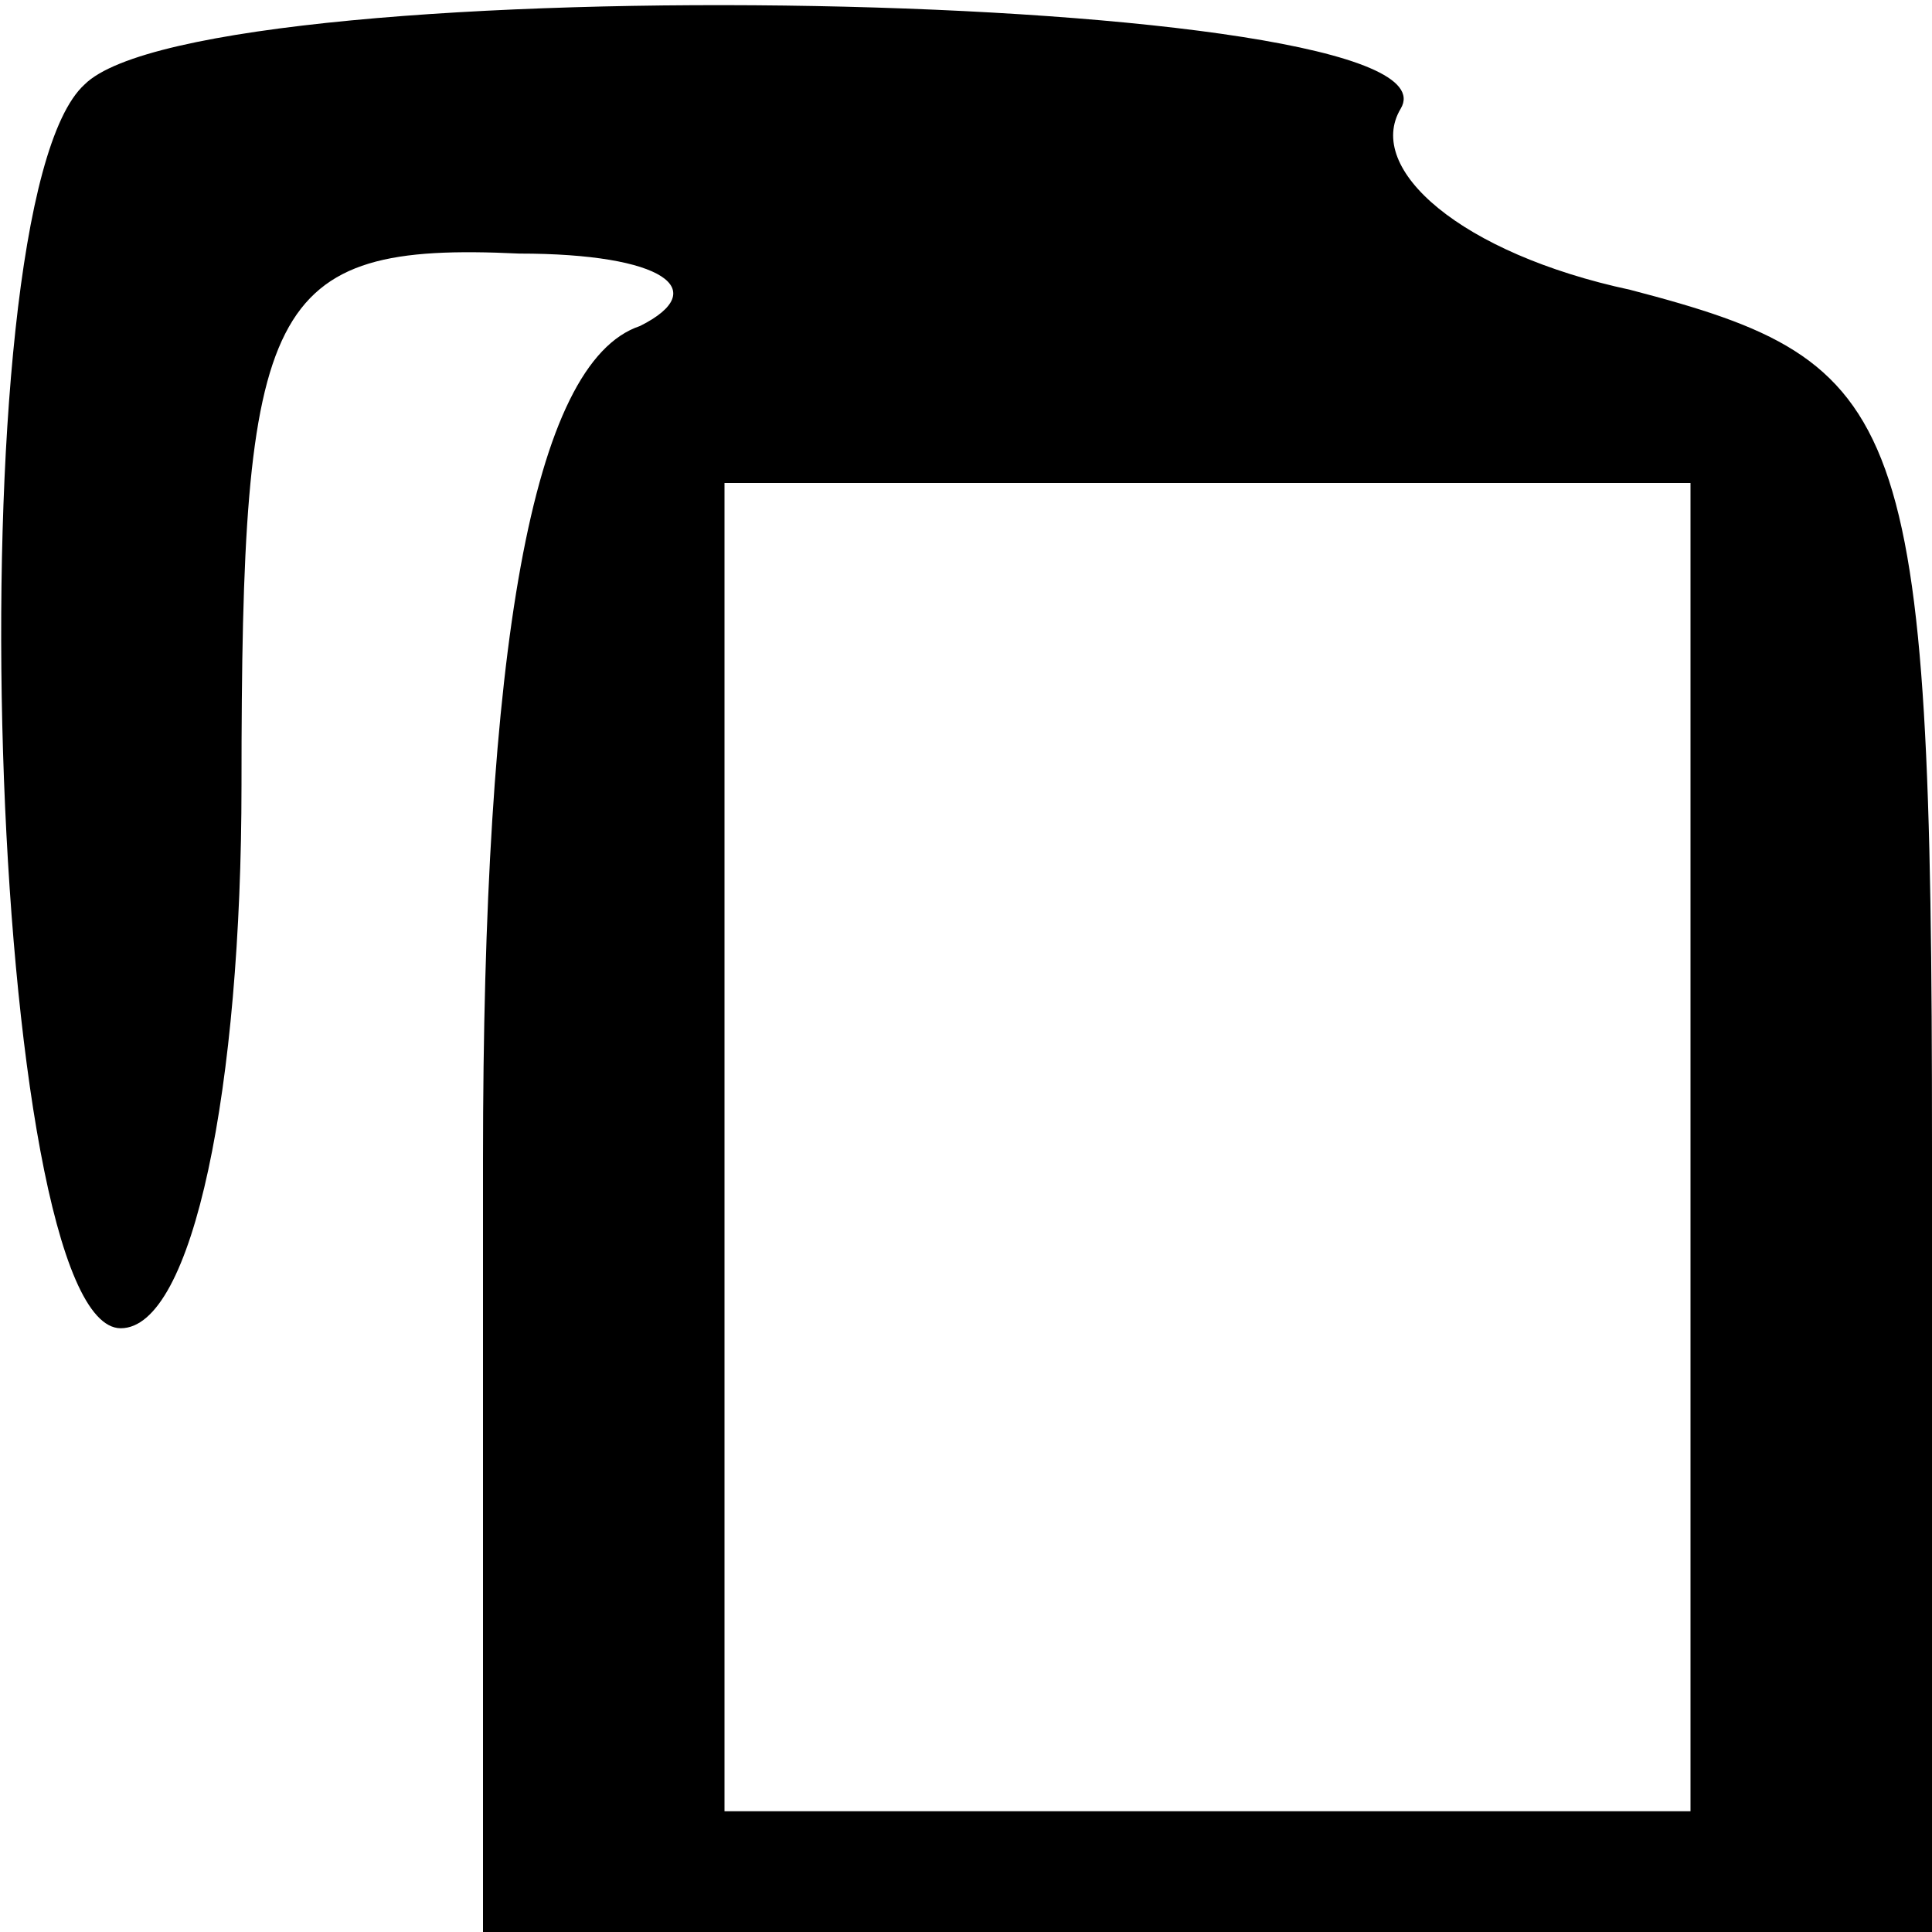
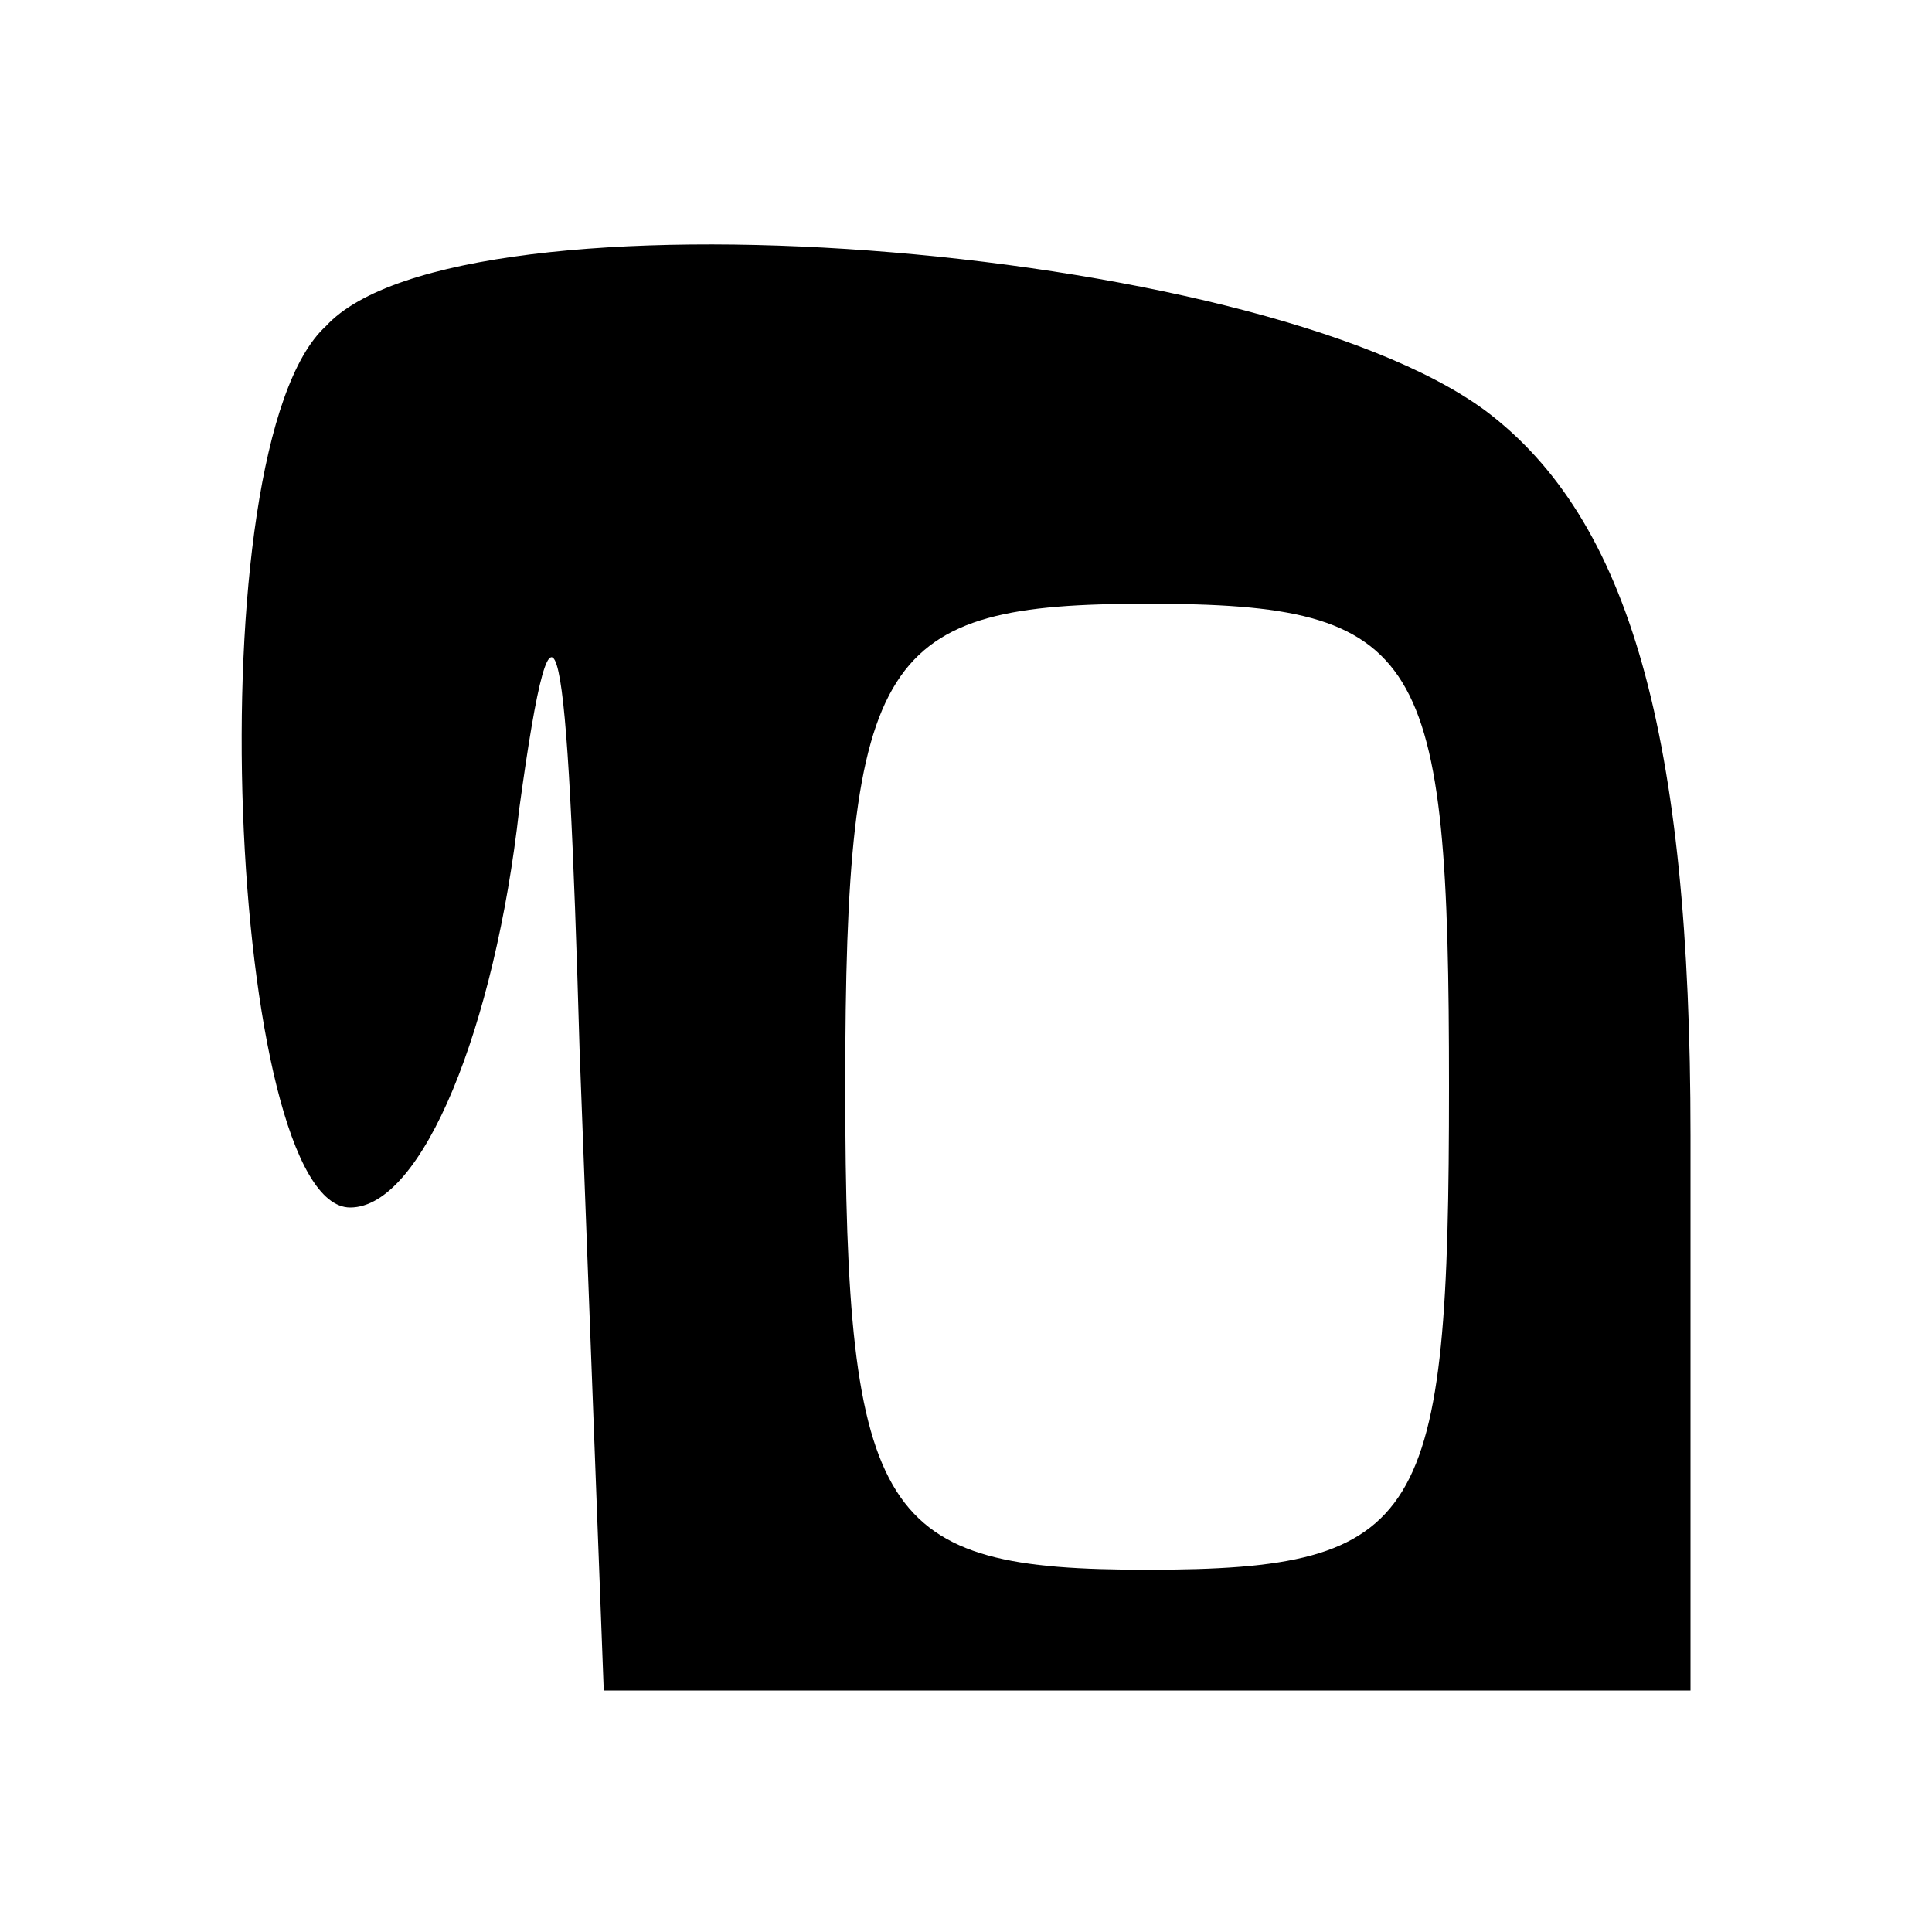
<svg xmlns="http://www.w3.org/2000/svg" version="1.0" width="16pt" height="16pt" viewBox="0 0 16 16" preserveAspectRatio="xMidYMid meet">
  <g transform="translate(0,16) scale(0.1,-0.1)" fill="#000000" stroke="none">
-     <path d="M7 153 c-11 -10 -8 -103 3 -103 6 0 10 20 10 45 0 40 2 45 23 44 12 0 16 -3 10 -6 -9 -3 -13 -27 -13 -69 l0 -64 60 0 60 0 0 65 c0 61 -2 65 -25 71 -14 3 -22 10 -19 15 6 10 -99 12 -109 2z m133 -88 l0 -55 -40 0 -40 0 0 55 0 55 40 0 40 0 0 -55z" />
+     <path d="M27 133 c-11 -10 -8 -73 2 -73 6 0 12 15 14 33 3 22 4 15 5 -20 l2 -53 45 0 45 0 0 46 c0 33 -5 51 -17 60 -19 14 -85 19 -96 7z m93 -63 c0 -36 -2 -40 -25 -40 -22 0 -25 4 -25 40 0 36 3 40 25 40 23 0 25 -4 25 -40z" />
  </g>
</svg>
